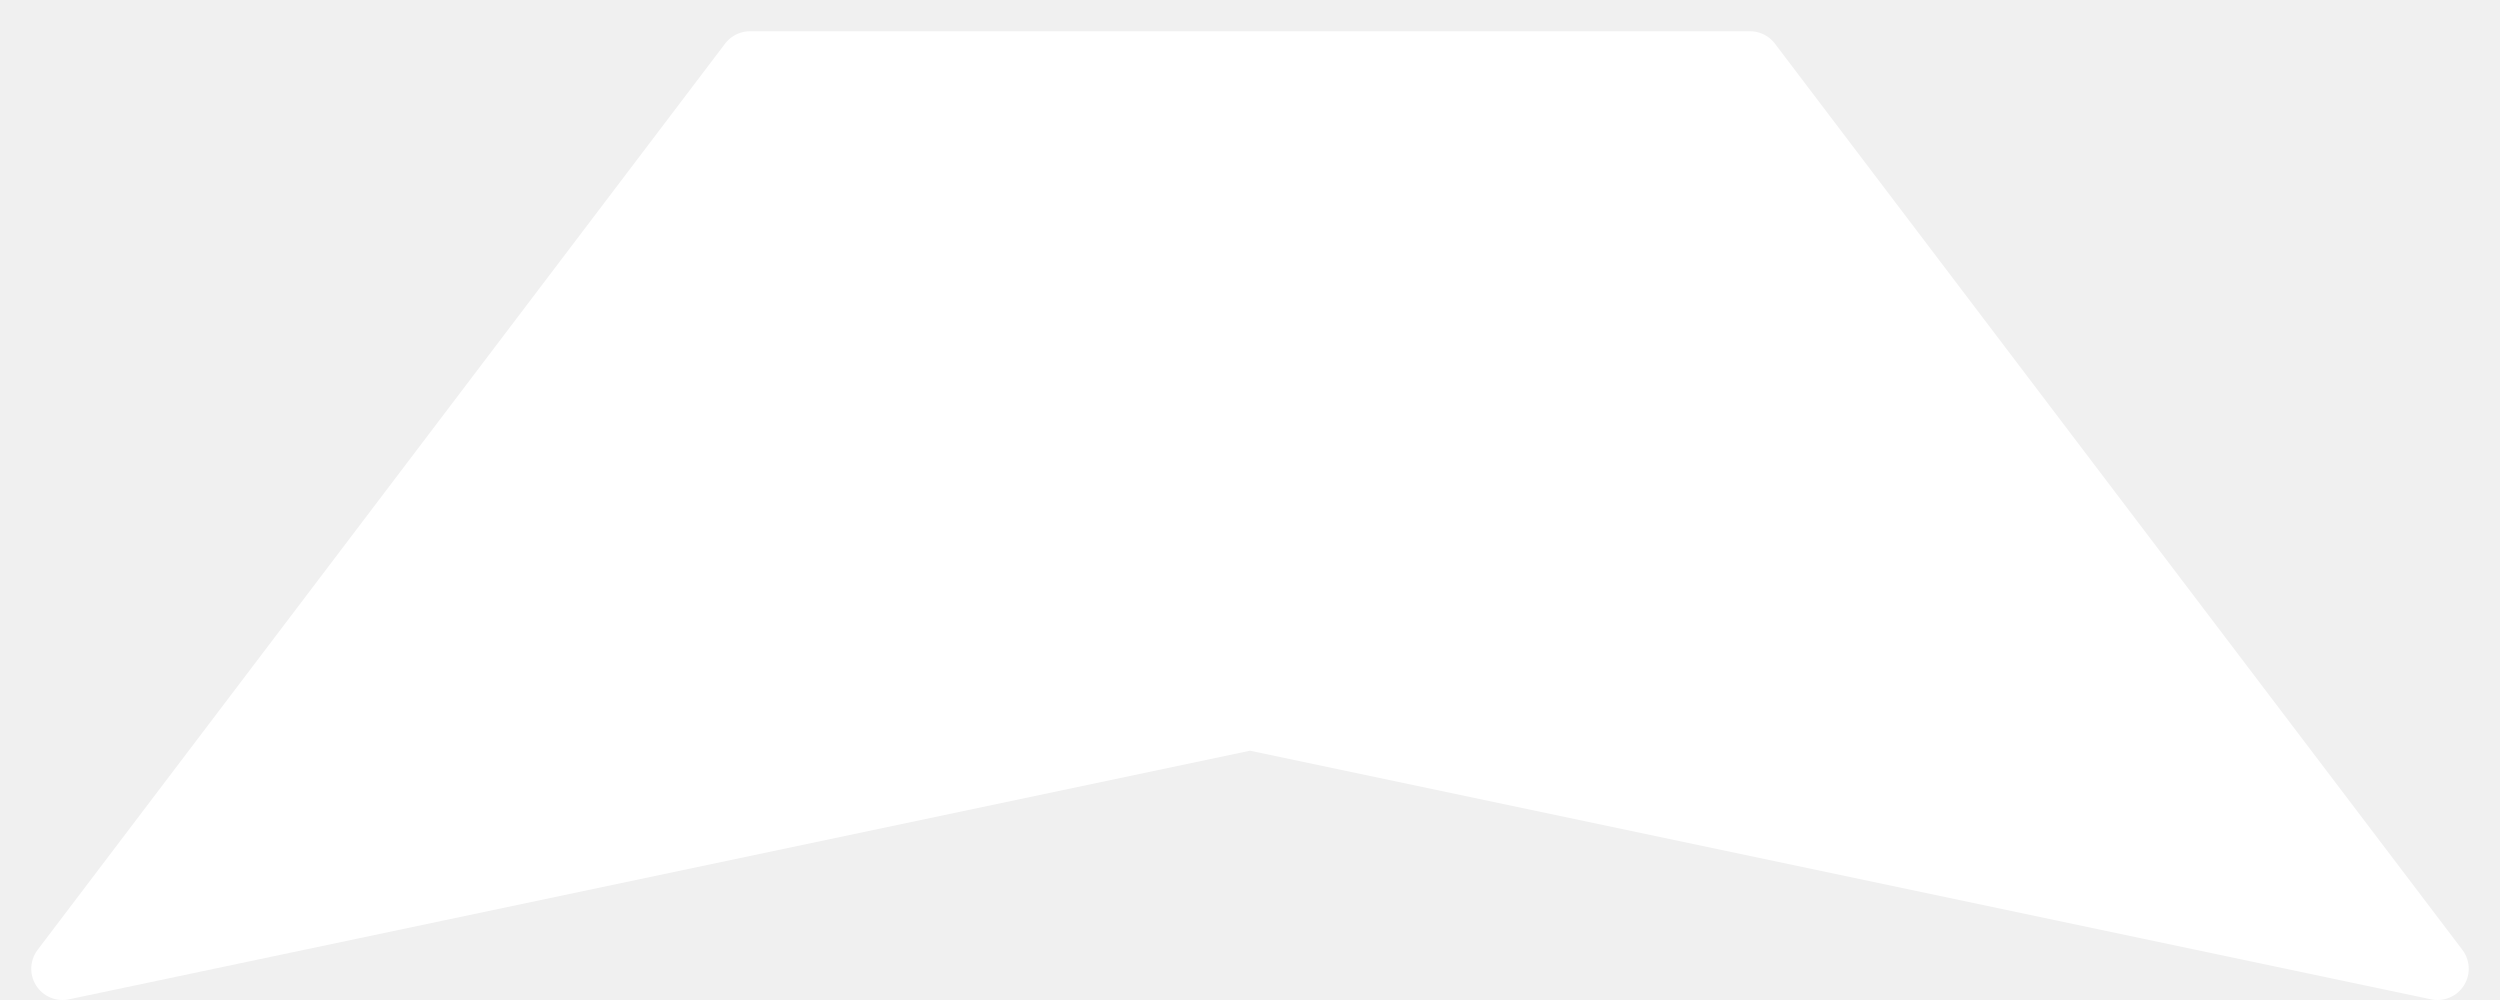
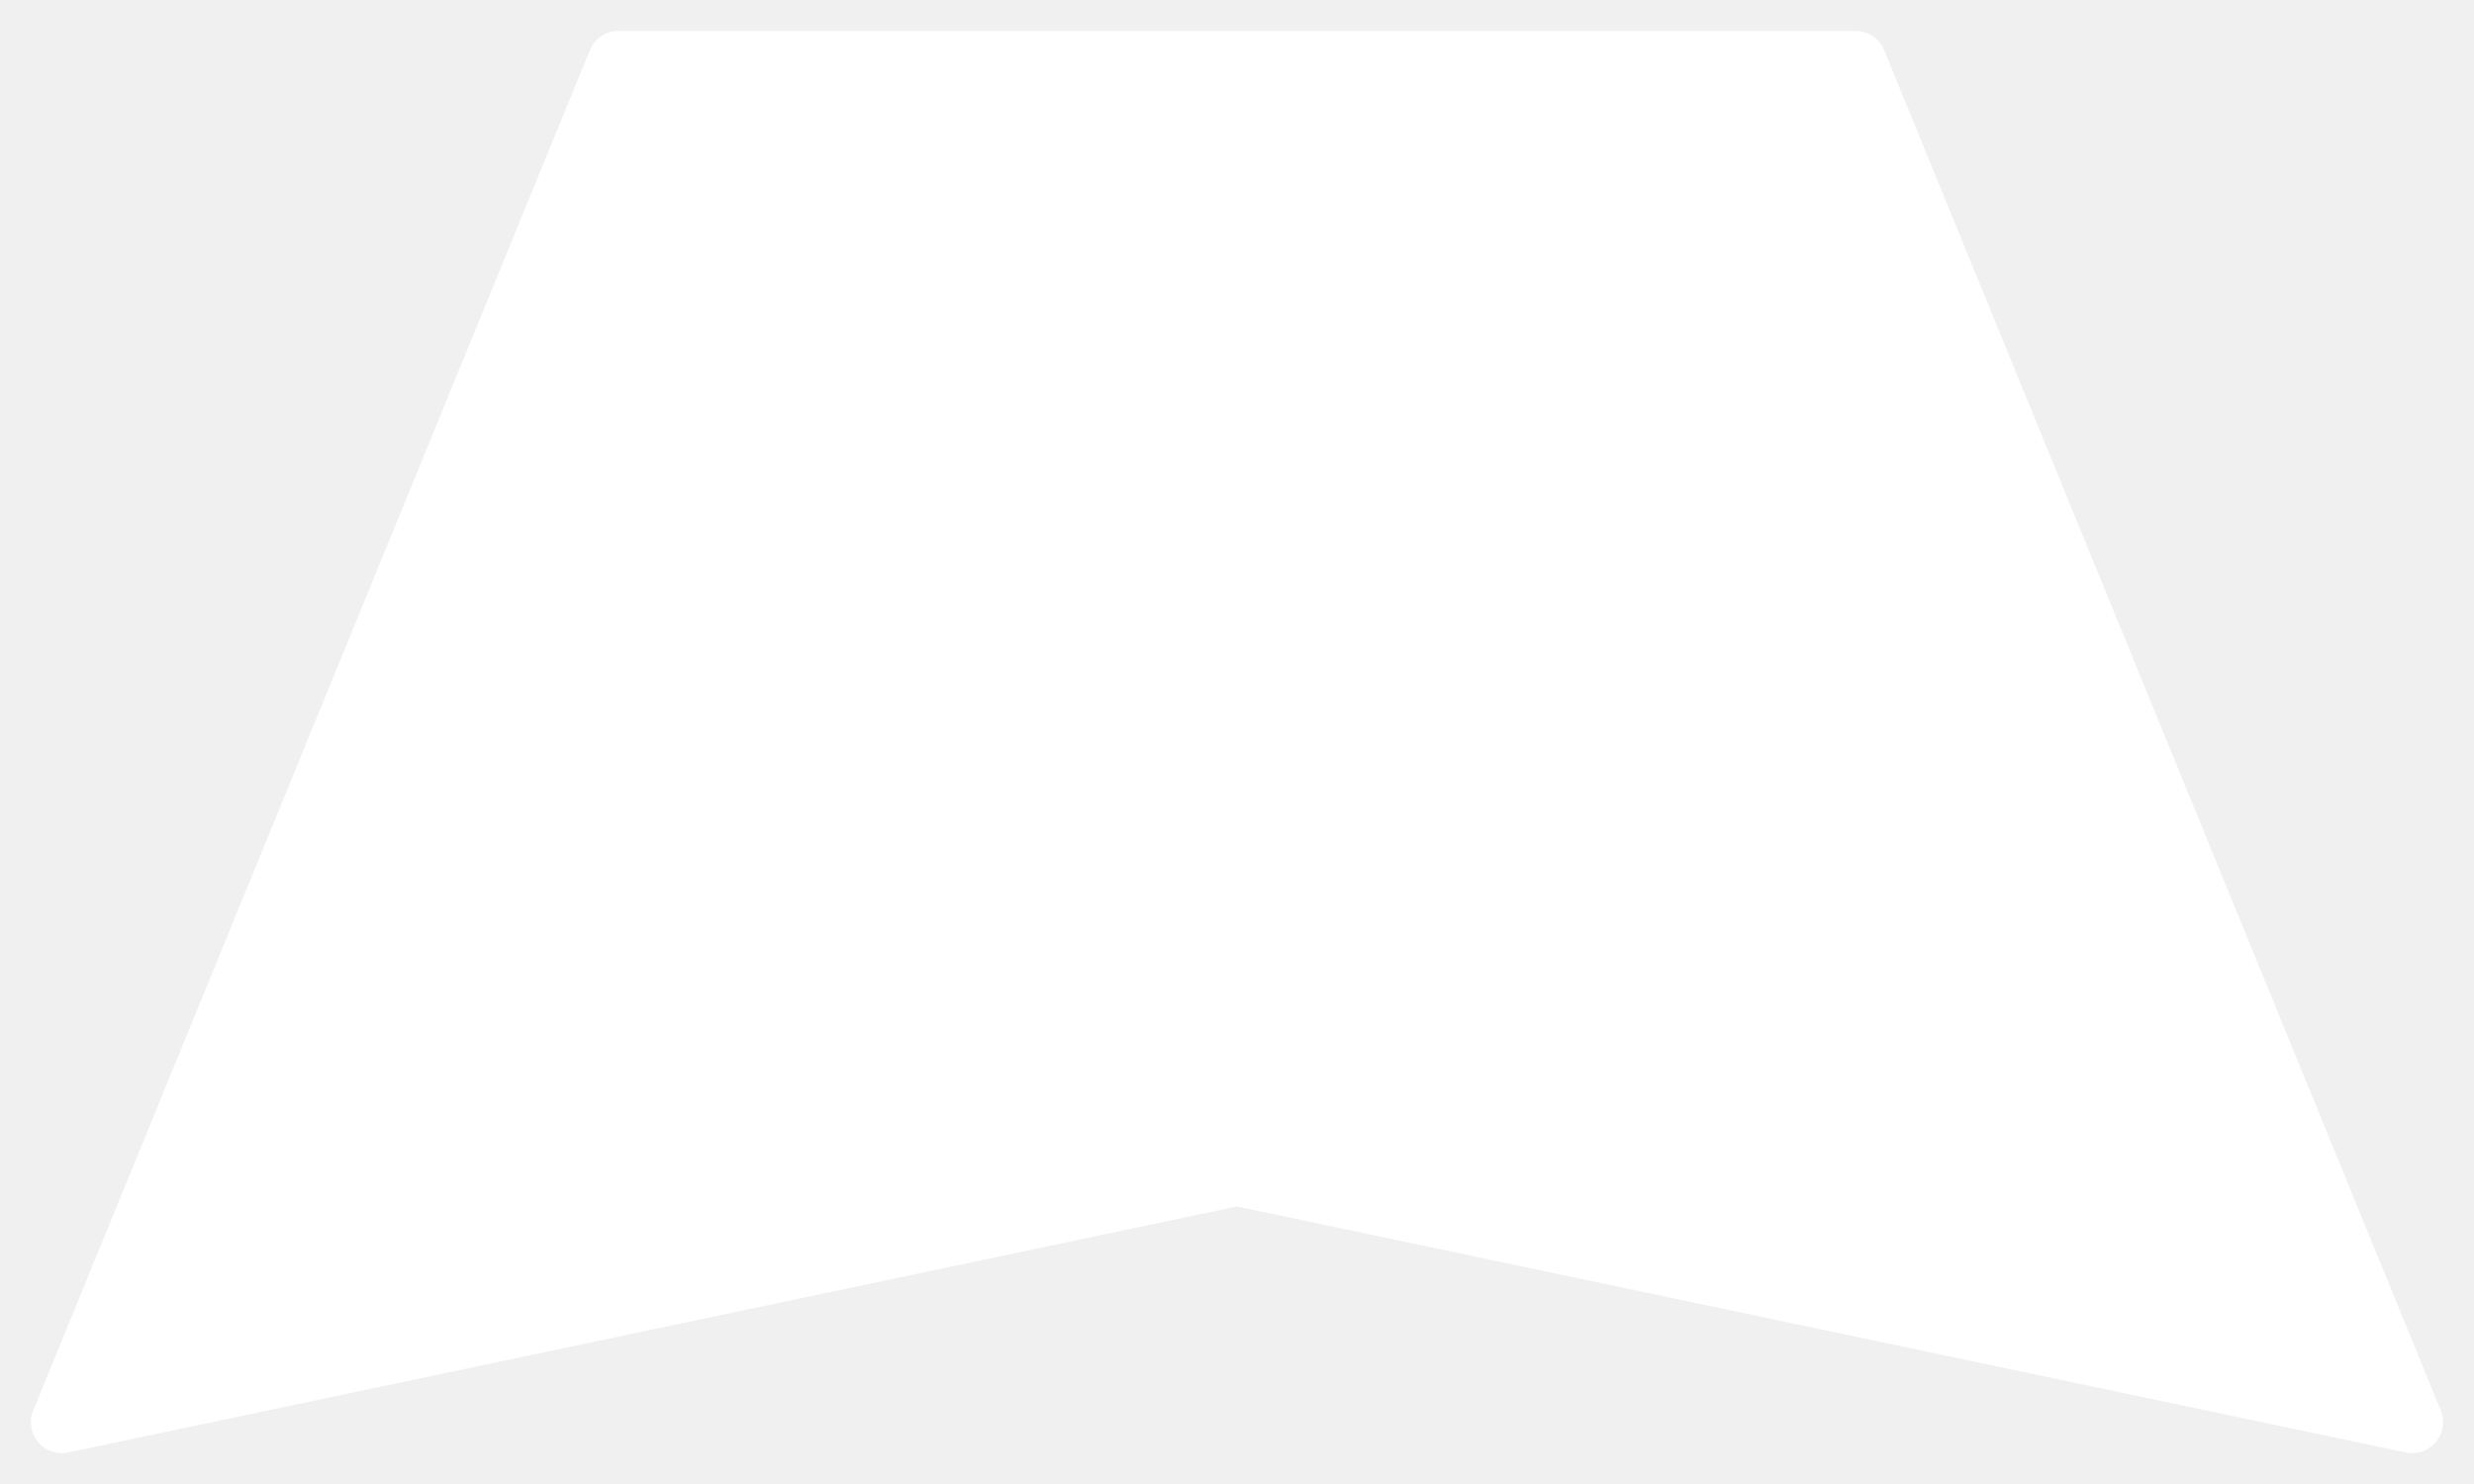
- <svg xmlns="http://www.w3.org/2000/svg" width="40" height="16" fill="none" viewBox="0 0 40 16">
-   <path fill="#fff" stroke="#fff" stroke-linejoin="round" d="M1 15.5 12 1h16l11 14.5-19-4-19 4Z" />
+ <svg xmlns="http://www.w3.org/2000/svg" width="40" height="24" viewBox="0 0 40 24" fill="none">
+   <path d="M20 19L1 23L10 1H30L39 23L20 19Z" fill="#fff" stroke="#fff" stroke-linejoin="round" />
</svg>
